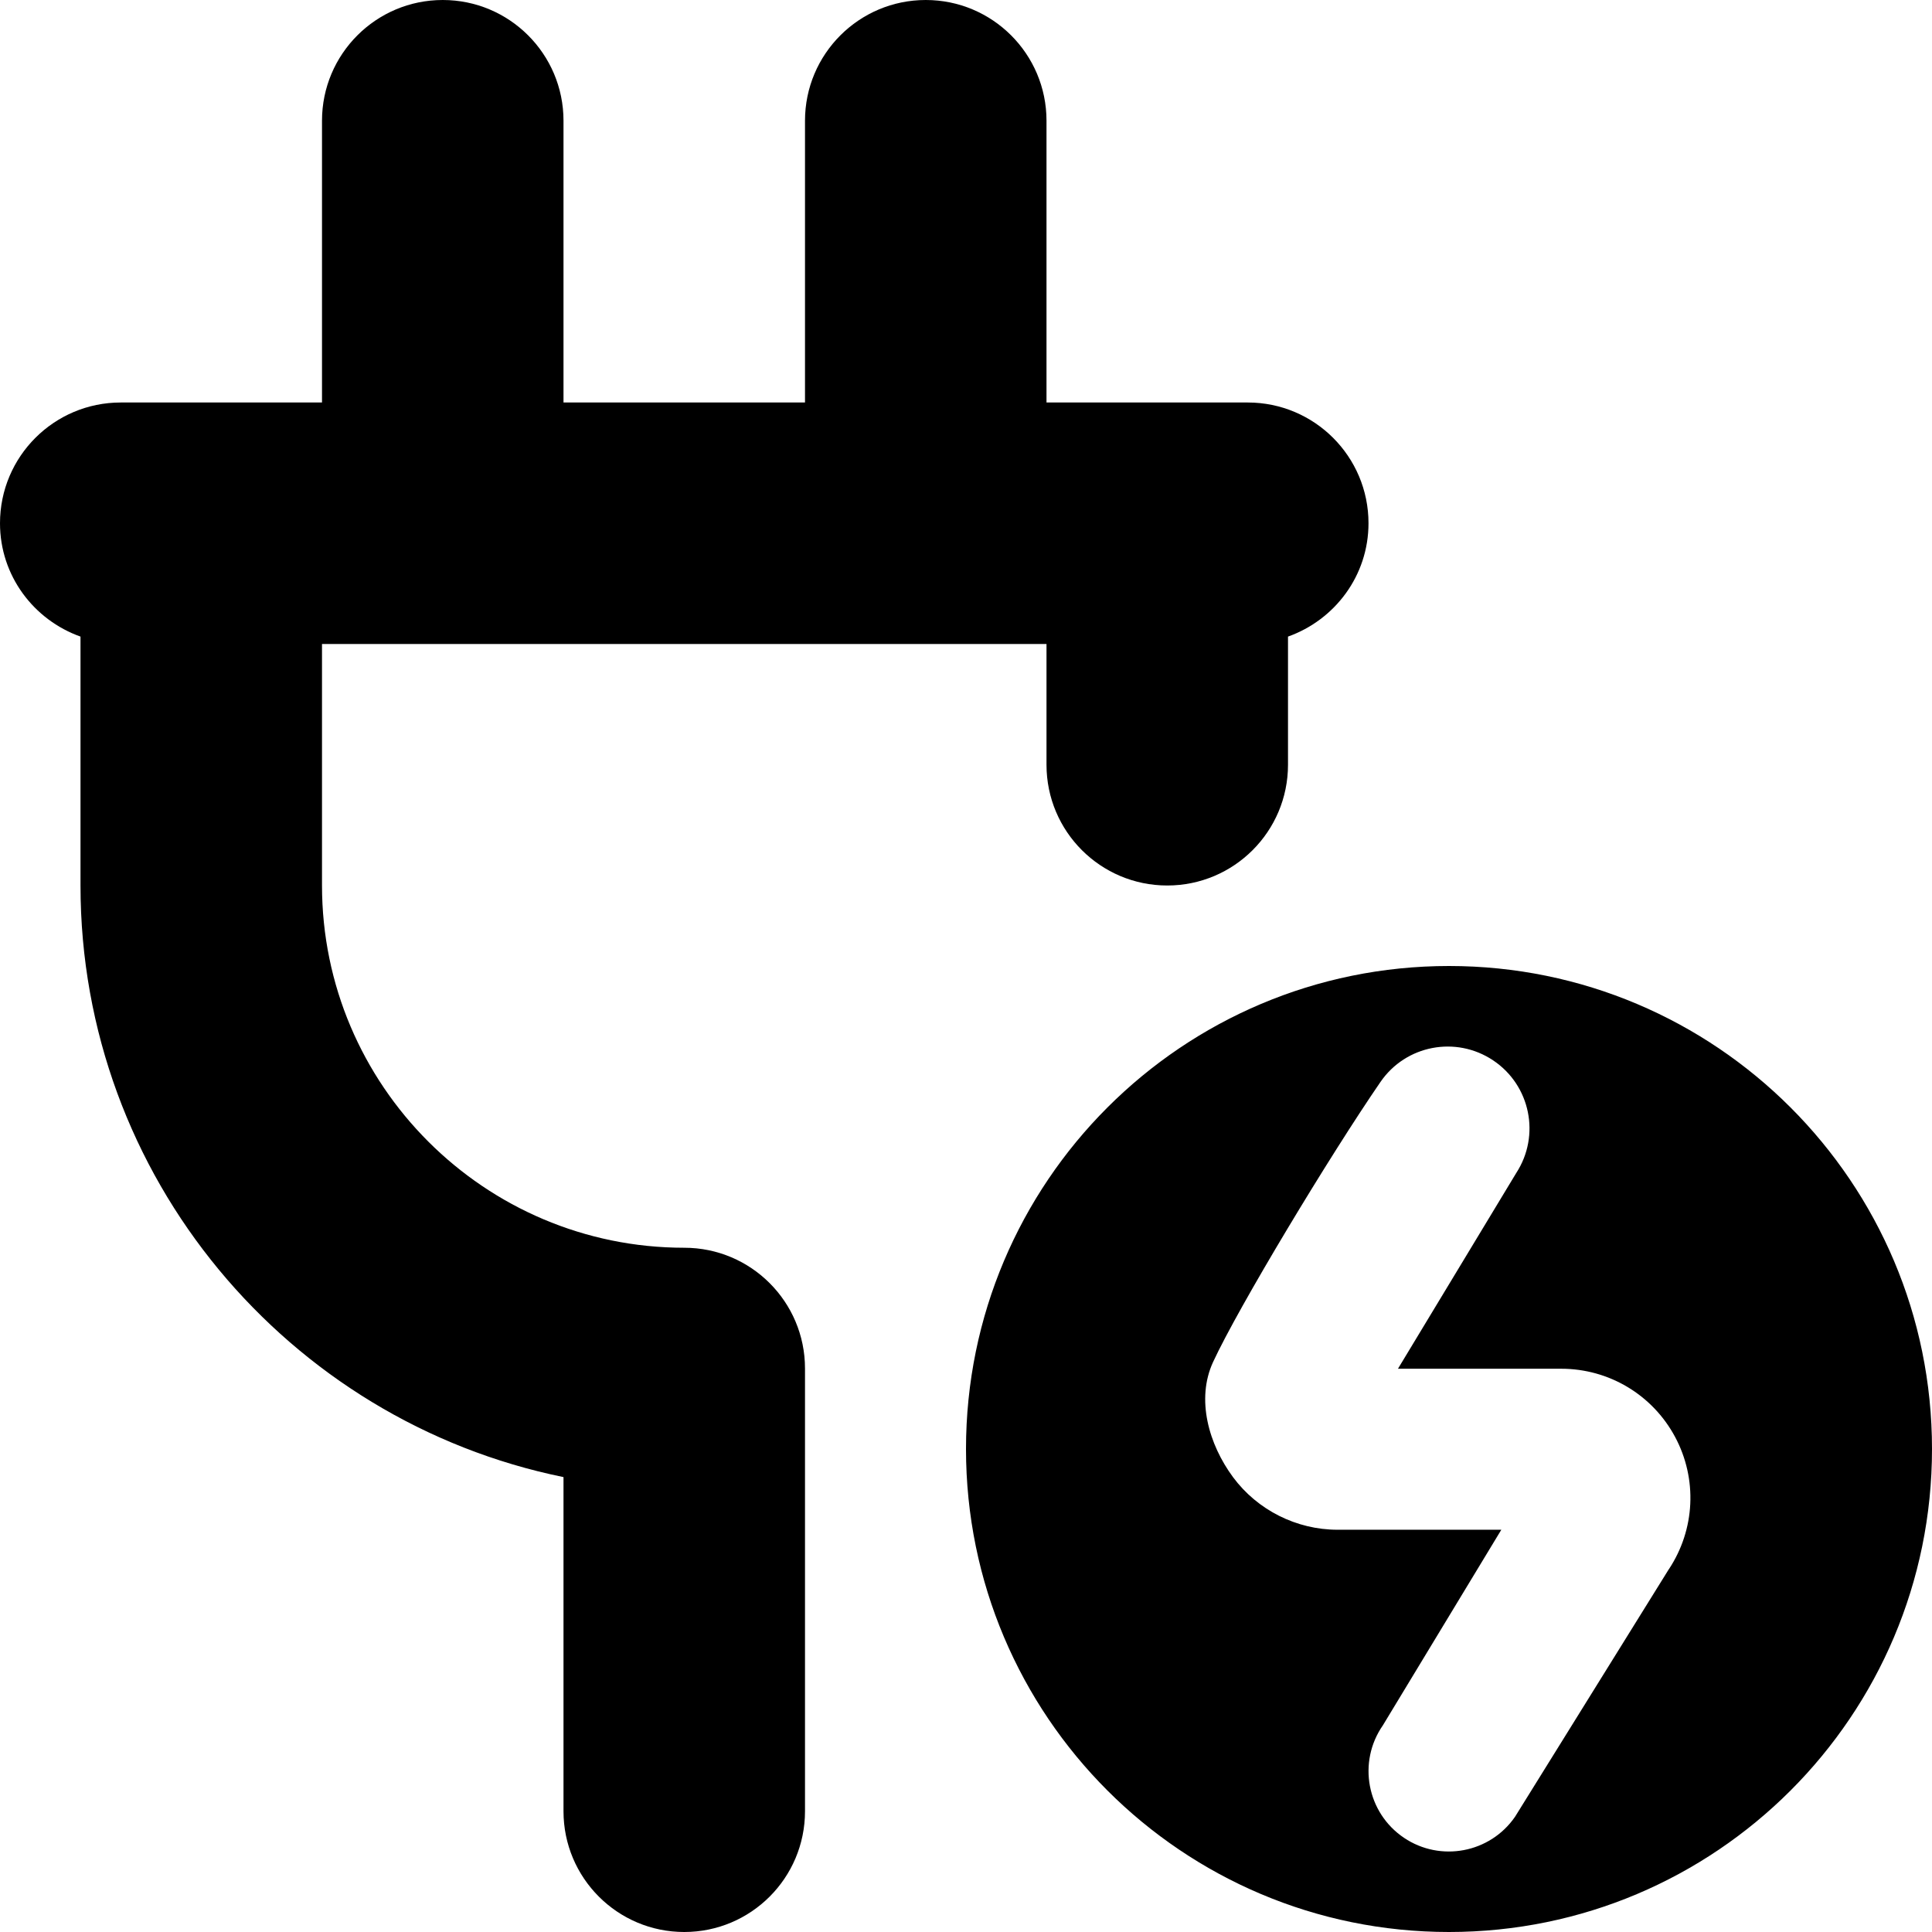
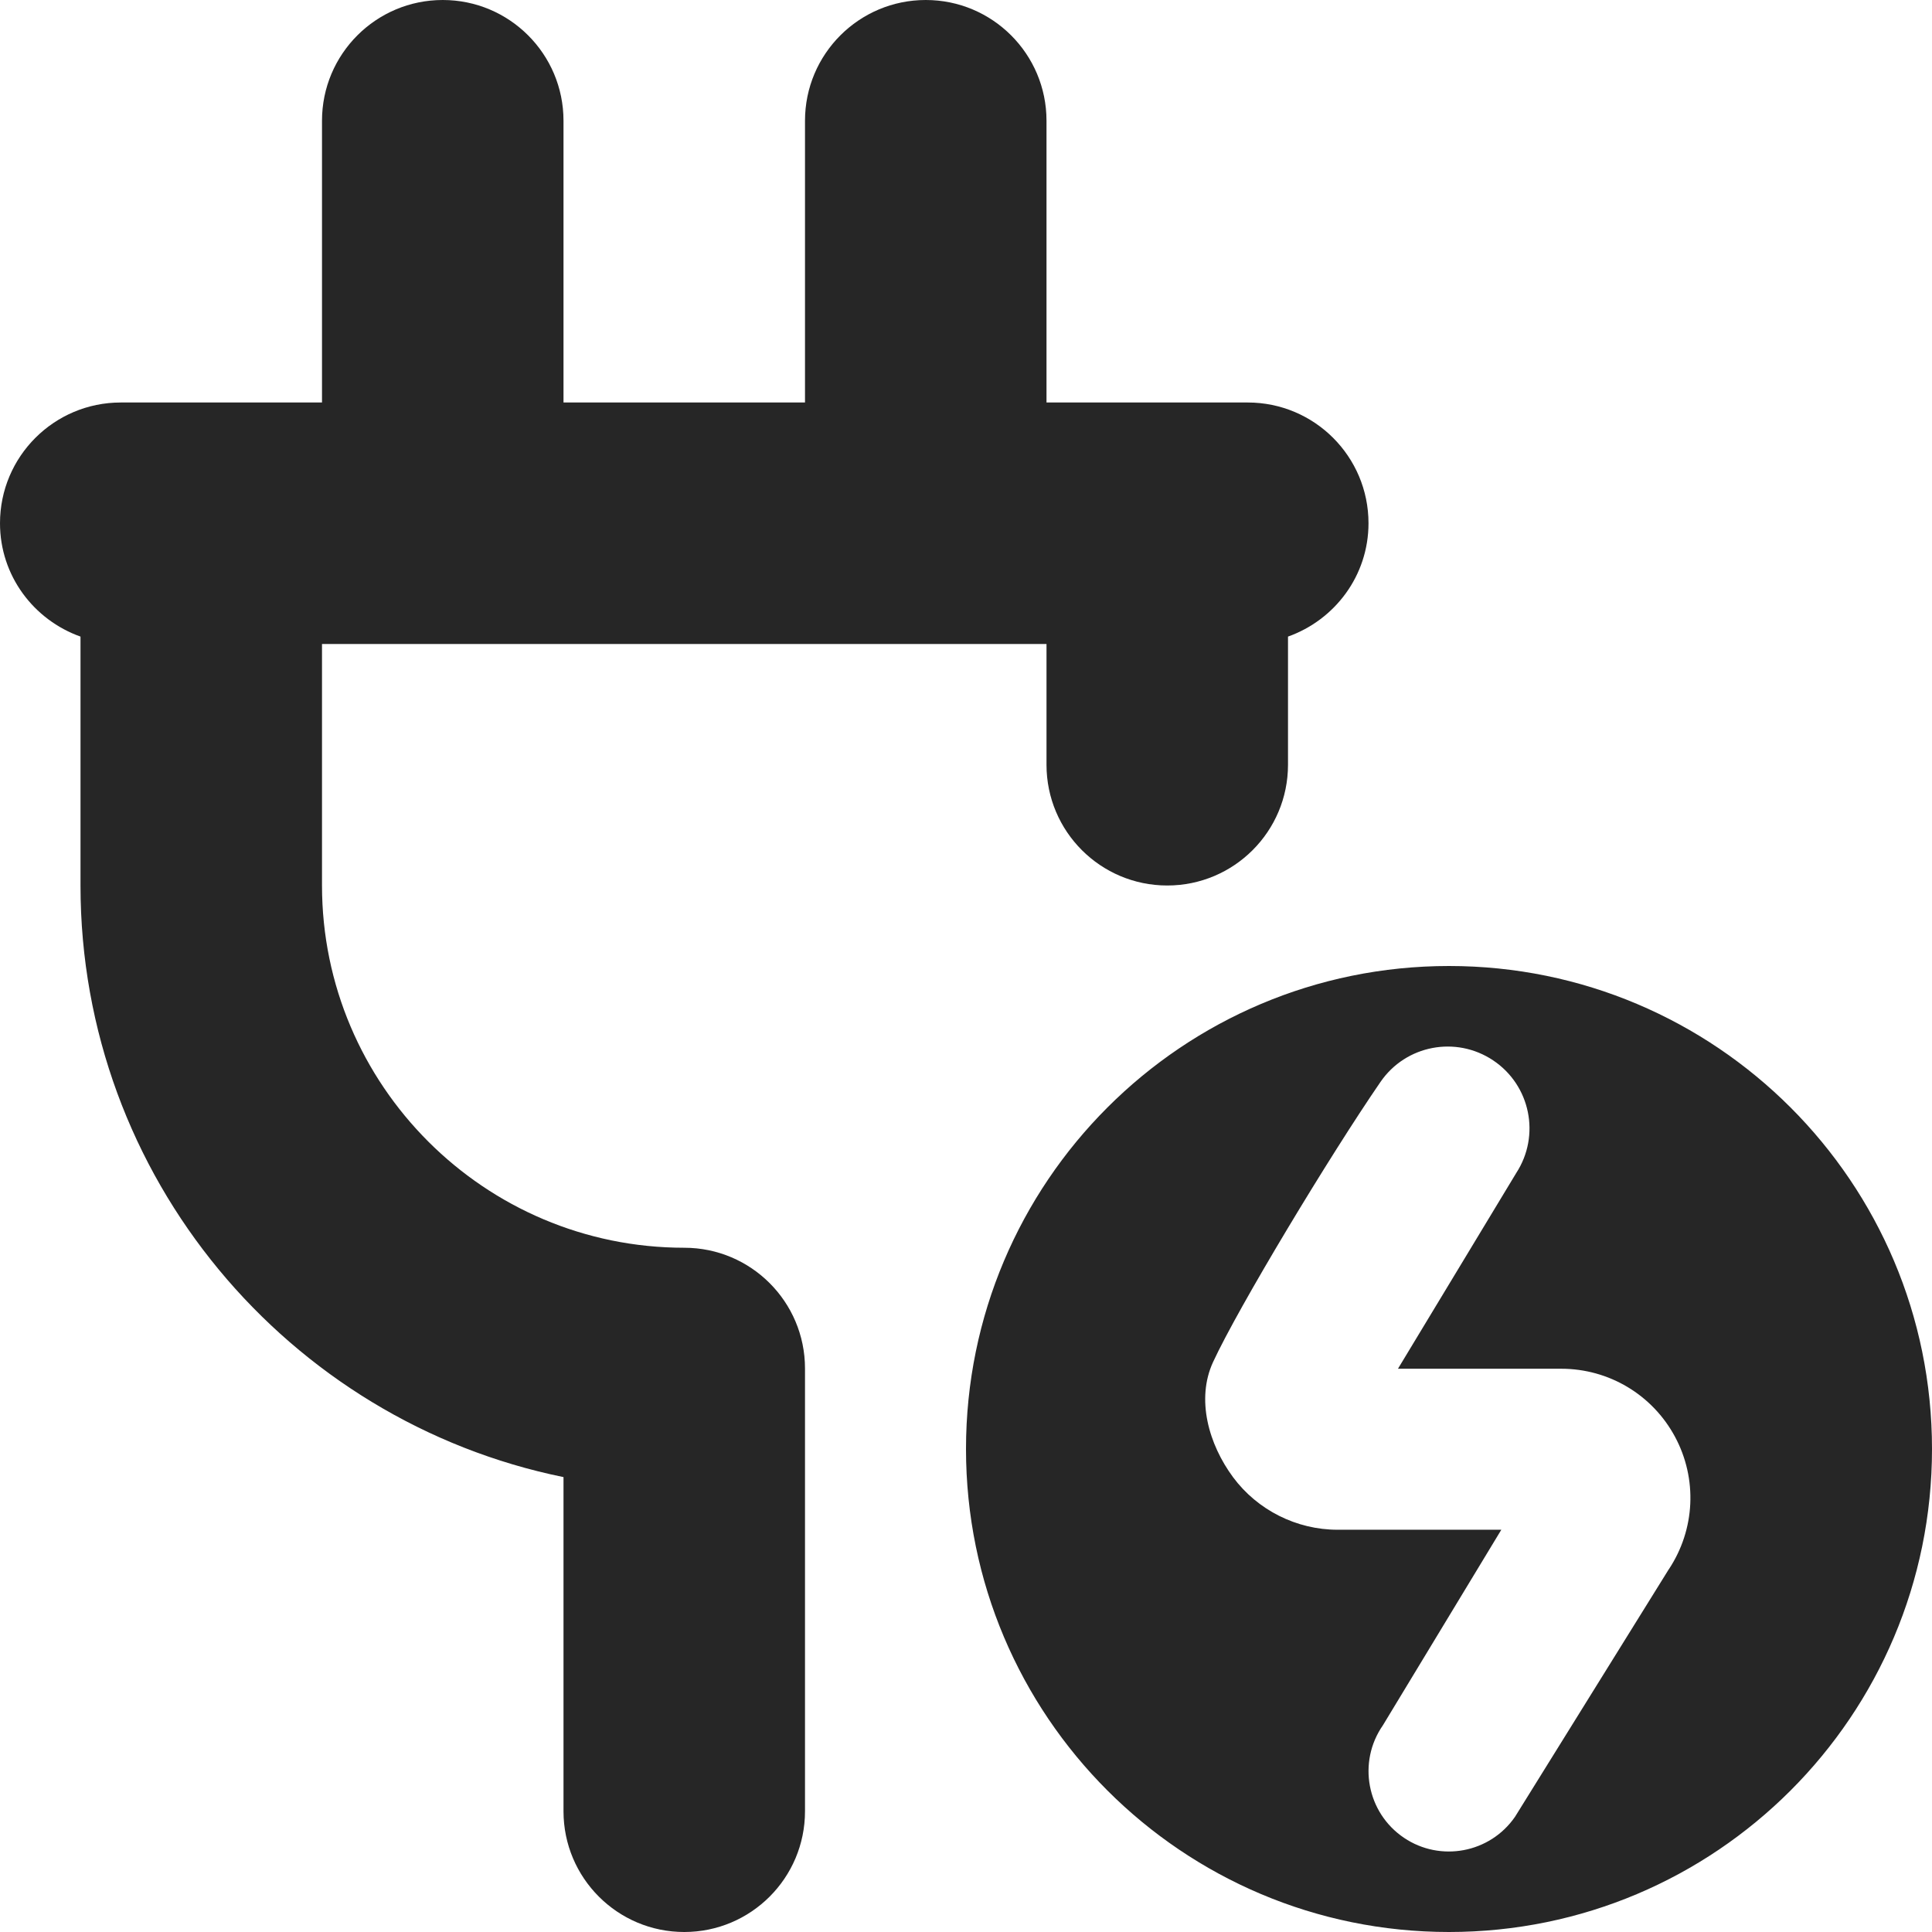
- <svg xmlns="http://www.w3.org/2000/svg" id="Layer_1" data-name="Layer 1" viewBox="0 0 24 24">
+ <svg xmlns="http://www.w3.org/2000/svg" id="Layer_1" data-name="Layer 1" viewBox="0 0 24 24" fill="#262626">
  <path d="M18,12c-3.314,0-6,2.686-6,6s2.686,6,6,6,6-2.686,6-6-2.686-6-6-6Zm2.731,7.493h0s-1.911,3.076-1.911,3.076c-.311,.45-.926,.566-1.379,.261-.462-.311-.58-.941-.262-1.398l1.471-2.429h-2.035c-.509,0-.994-.244-1.297-.652-.303-.409-.462-.969-.249-1.431,.314-.68,1.451-2.565,2.08-3.48,.315-.458,.937-.576,1.399-.268,.463,.309,.591,.933,.287,1.4l-1.469,2.431h2.029c.592,0,1.133,.324,1.413,.846,.28,.522,.25,1.151-.077,1.645ZM4,8v3c0,2.481,2.019,4.5,4.5,4.5,.828,0,1.5,.671,1.5,1.5v5.5c0,.829-.672,1.5-1.5,1.5s-1.5-.671-1.5-1.5v-4.151c-3.419-.697-6-3.727-6-7.349v-3.092c-.581-.207-1-.756-1-1.408,0-.829,.672-1.5,1.5-1.5h2.5V1.5c0-.829,.672-1.5,1.5-1.5s1.5,.671,1.5,1.5v3.5h3V1.5c0-.829,.672-1.5,1.5-1.5s1.5,.671,1.5,1.5v3.5h2.5c.828,0,1.5,.671,1.5,1.5,0,.652-.419,1.201-1,1.408v1.592c0,.829-.672,1.5-1.5,1.5s-1.5-.671-1.5-1.5v-1.5H4Z" />
</svg>
